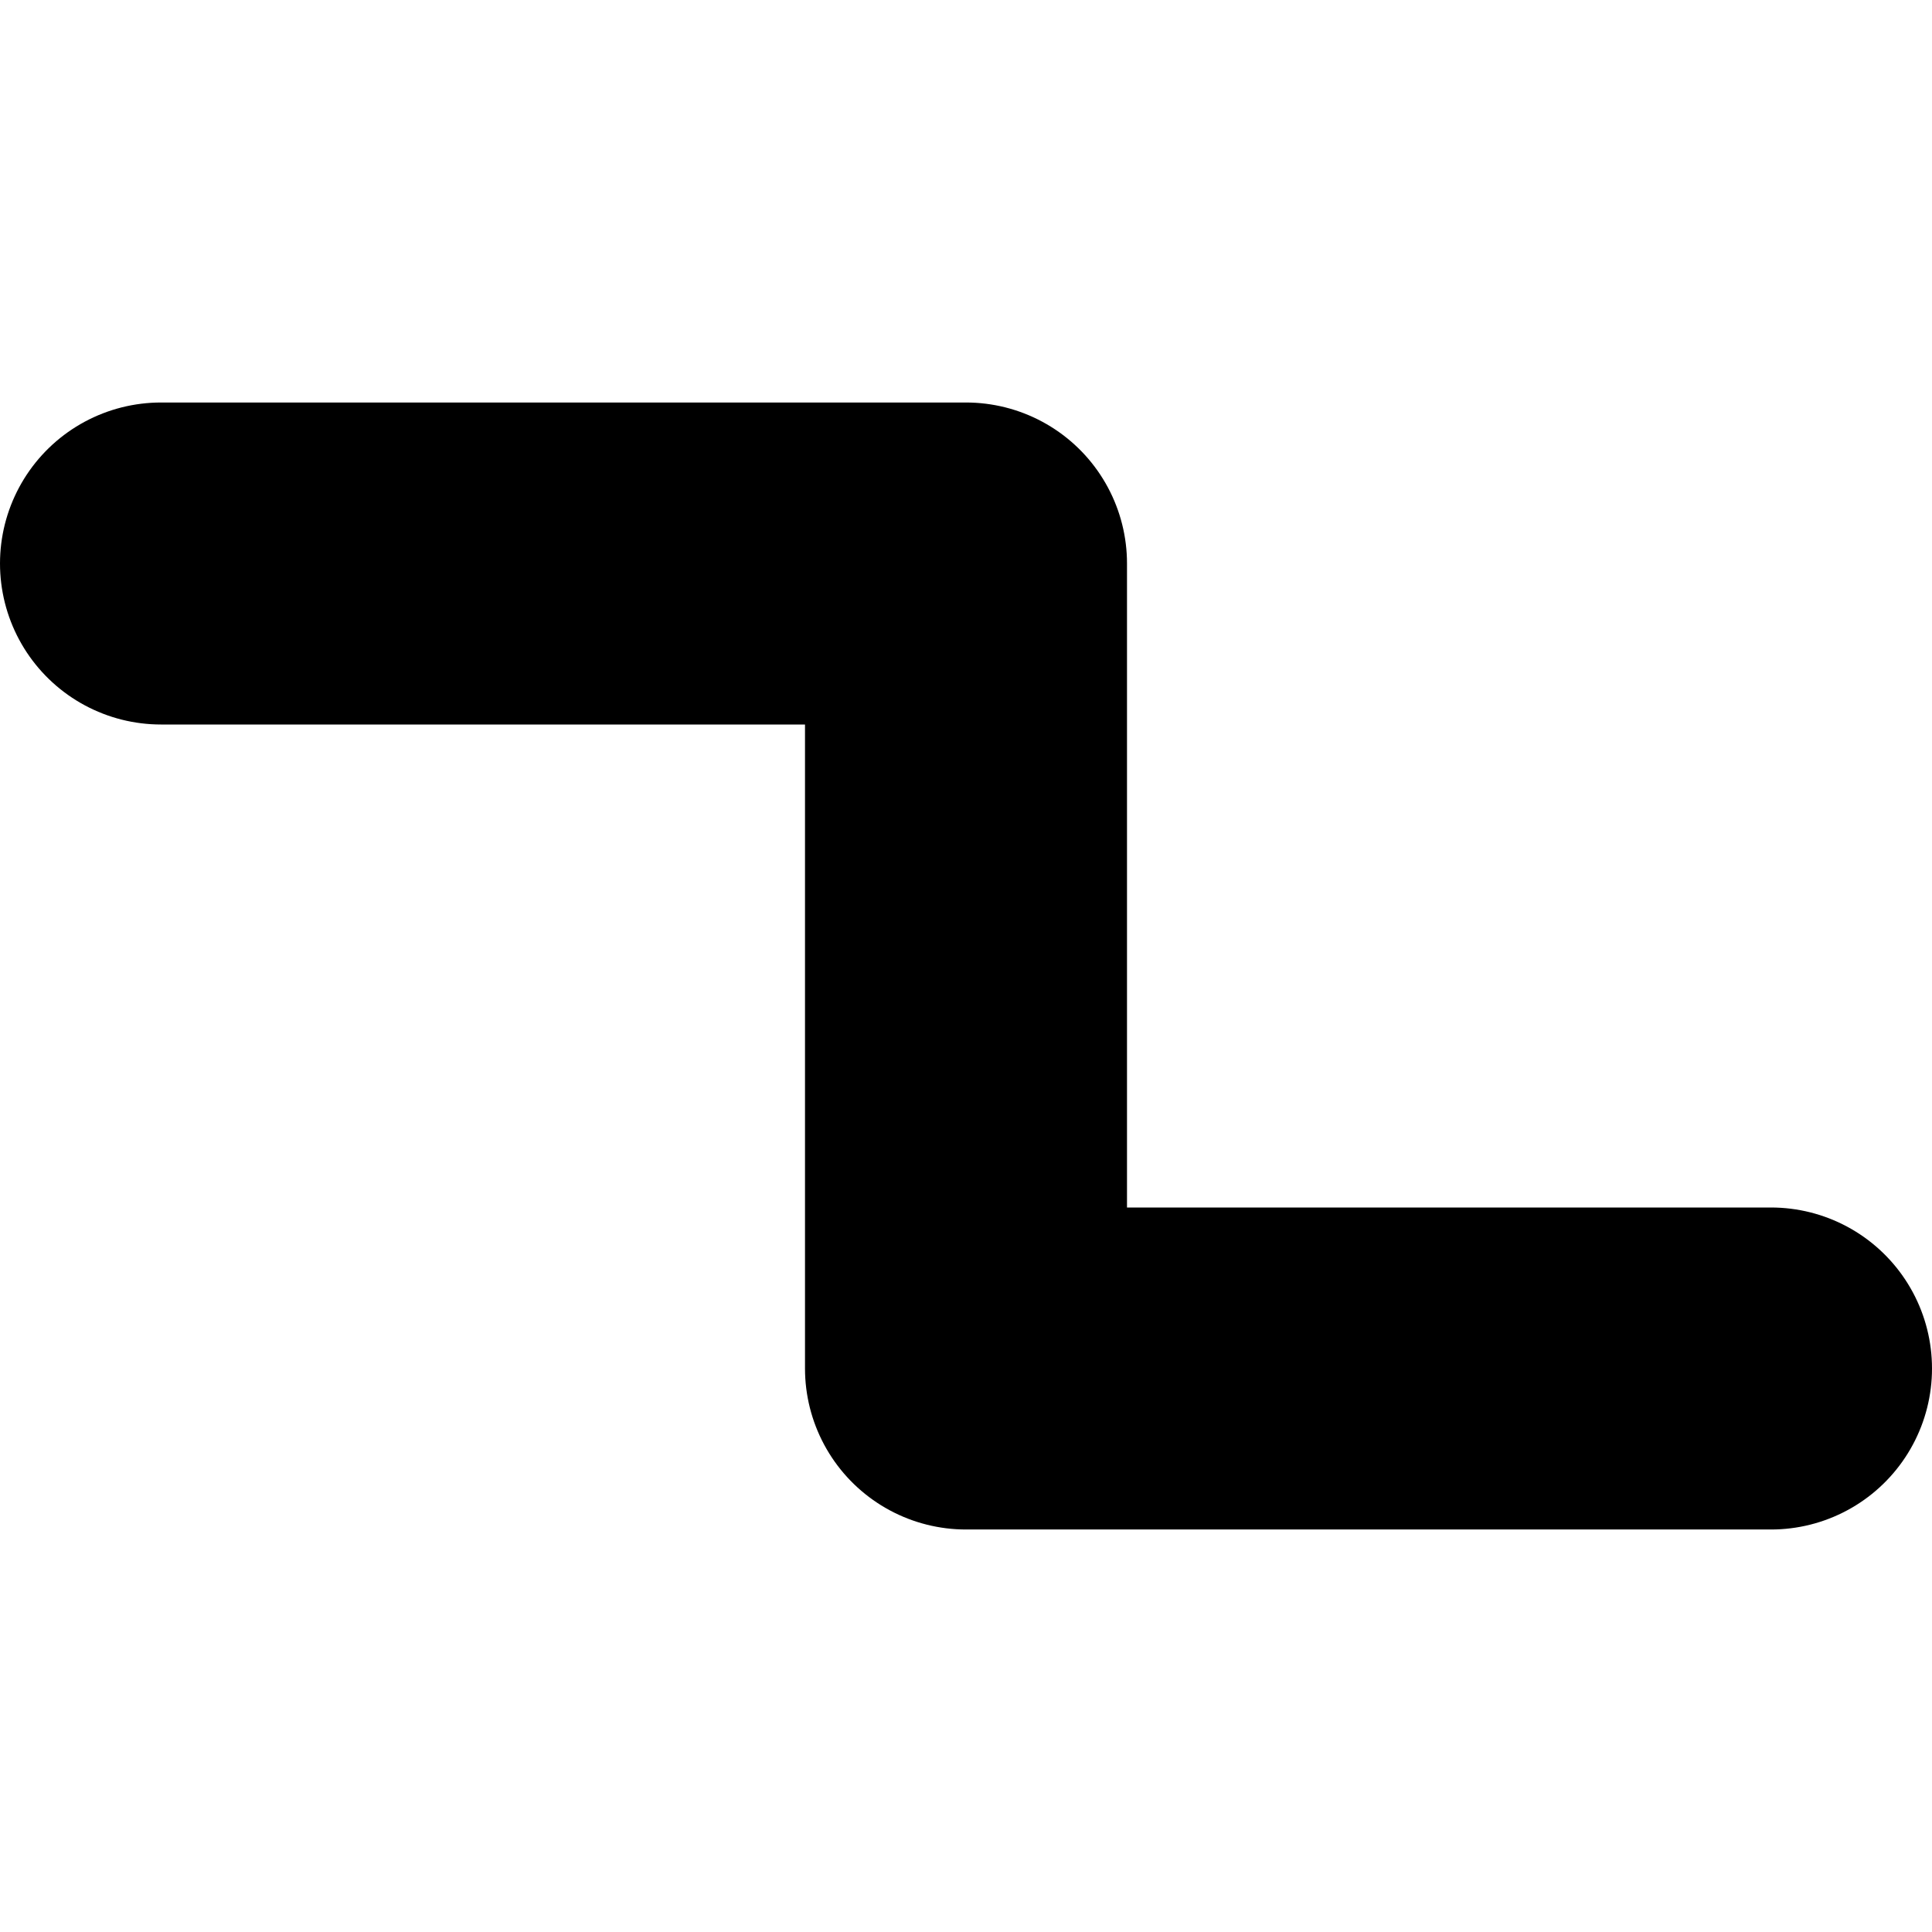
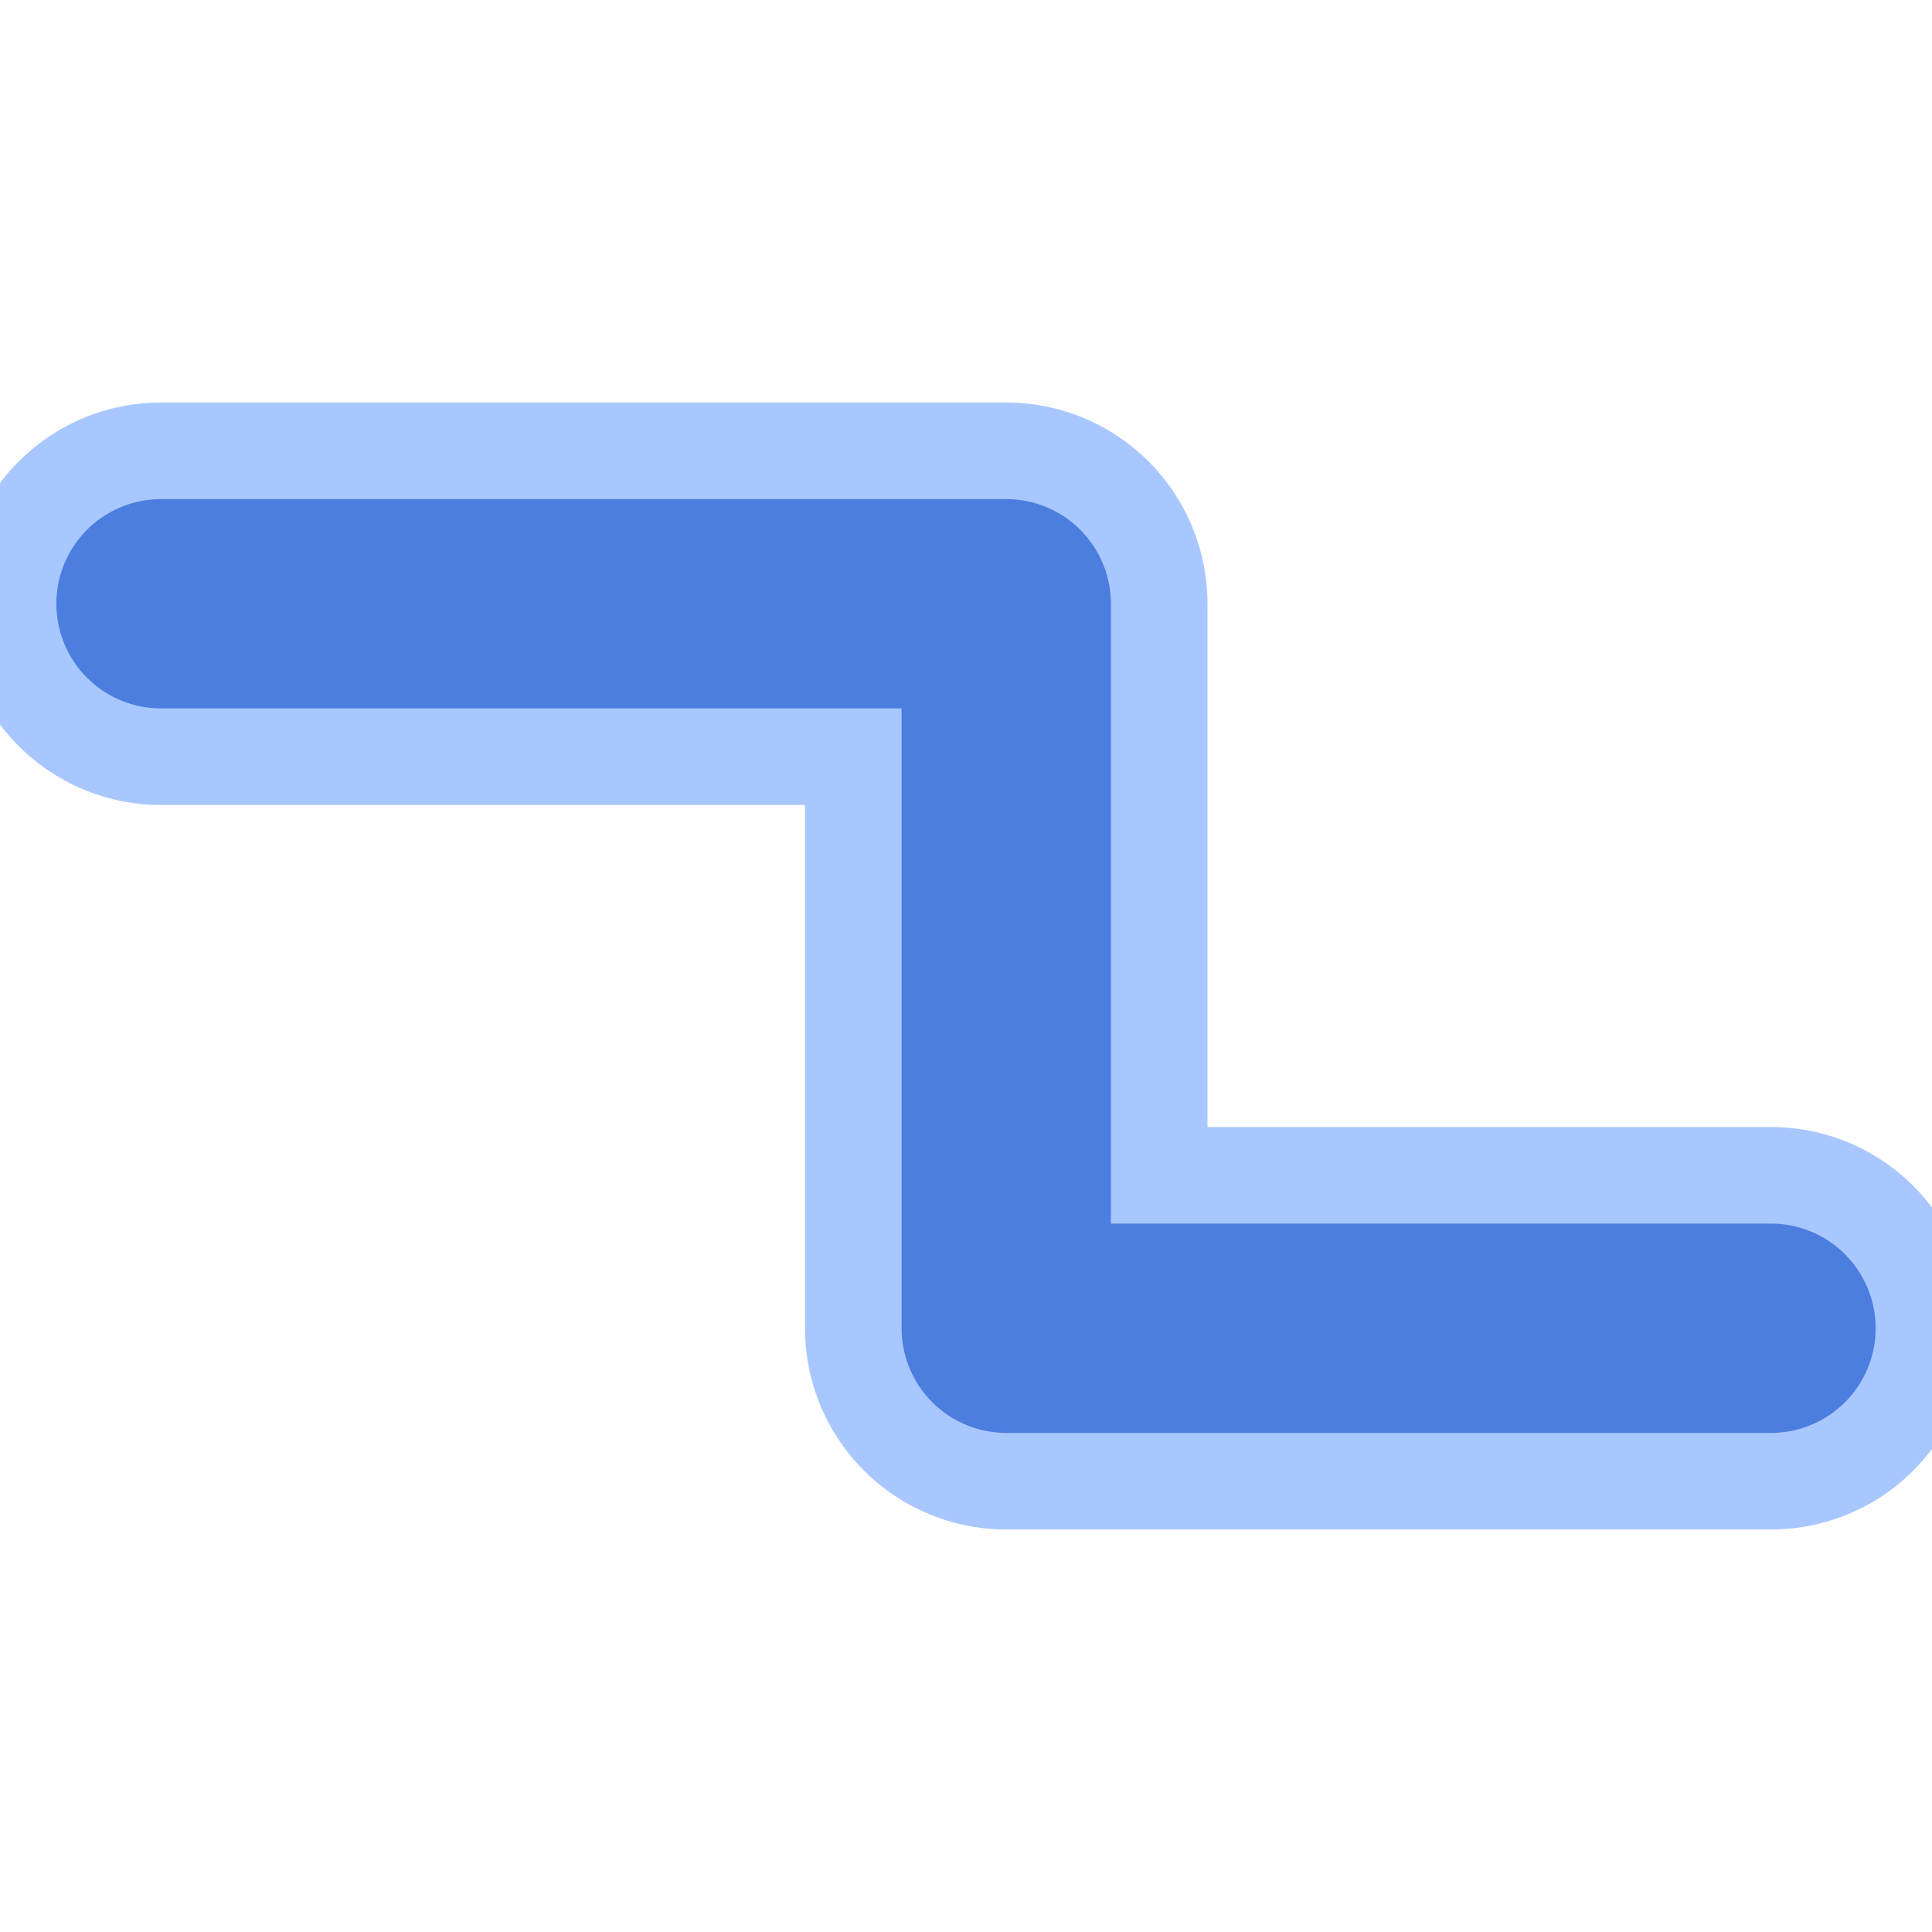
- <svg xmlns="http://www.w3.org/2000/svg" width="24" height="24" viewBox="0 0 24 24" fill="none" stroke="#000000" stroke-width="1.8" stroke-linecap="round" stroke-linejoin="round">
-   <path d="M2 7h10v10h10" stroke-width="4" />
+ <svg xmlns="http://www.w3.org/2000/svg" width="24" height="24" viewBox="0 0 24 24" stroke-linecap="round" stroke-linejoin="round">
+   <path d="M2 7.5h10.5v9H22" fill="none" stroke="#A9C7FF" stroke-width="5" />
+   <path d="M2 7.5h10.5v9H22" fill="none" stroke="#4C7EE0" stroke-width="2.6" />
</svg>
